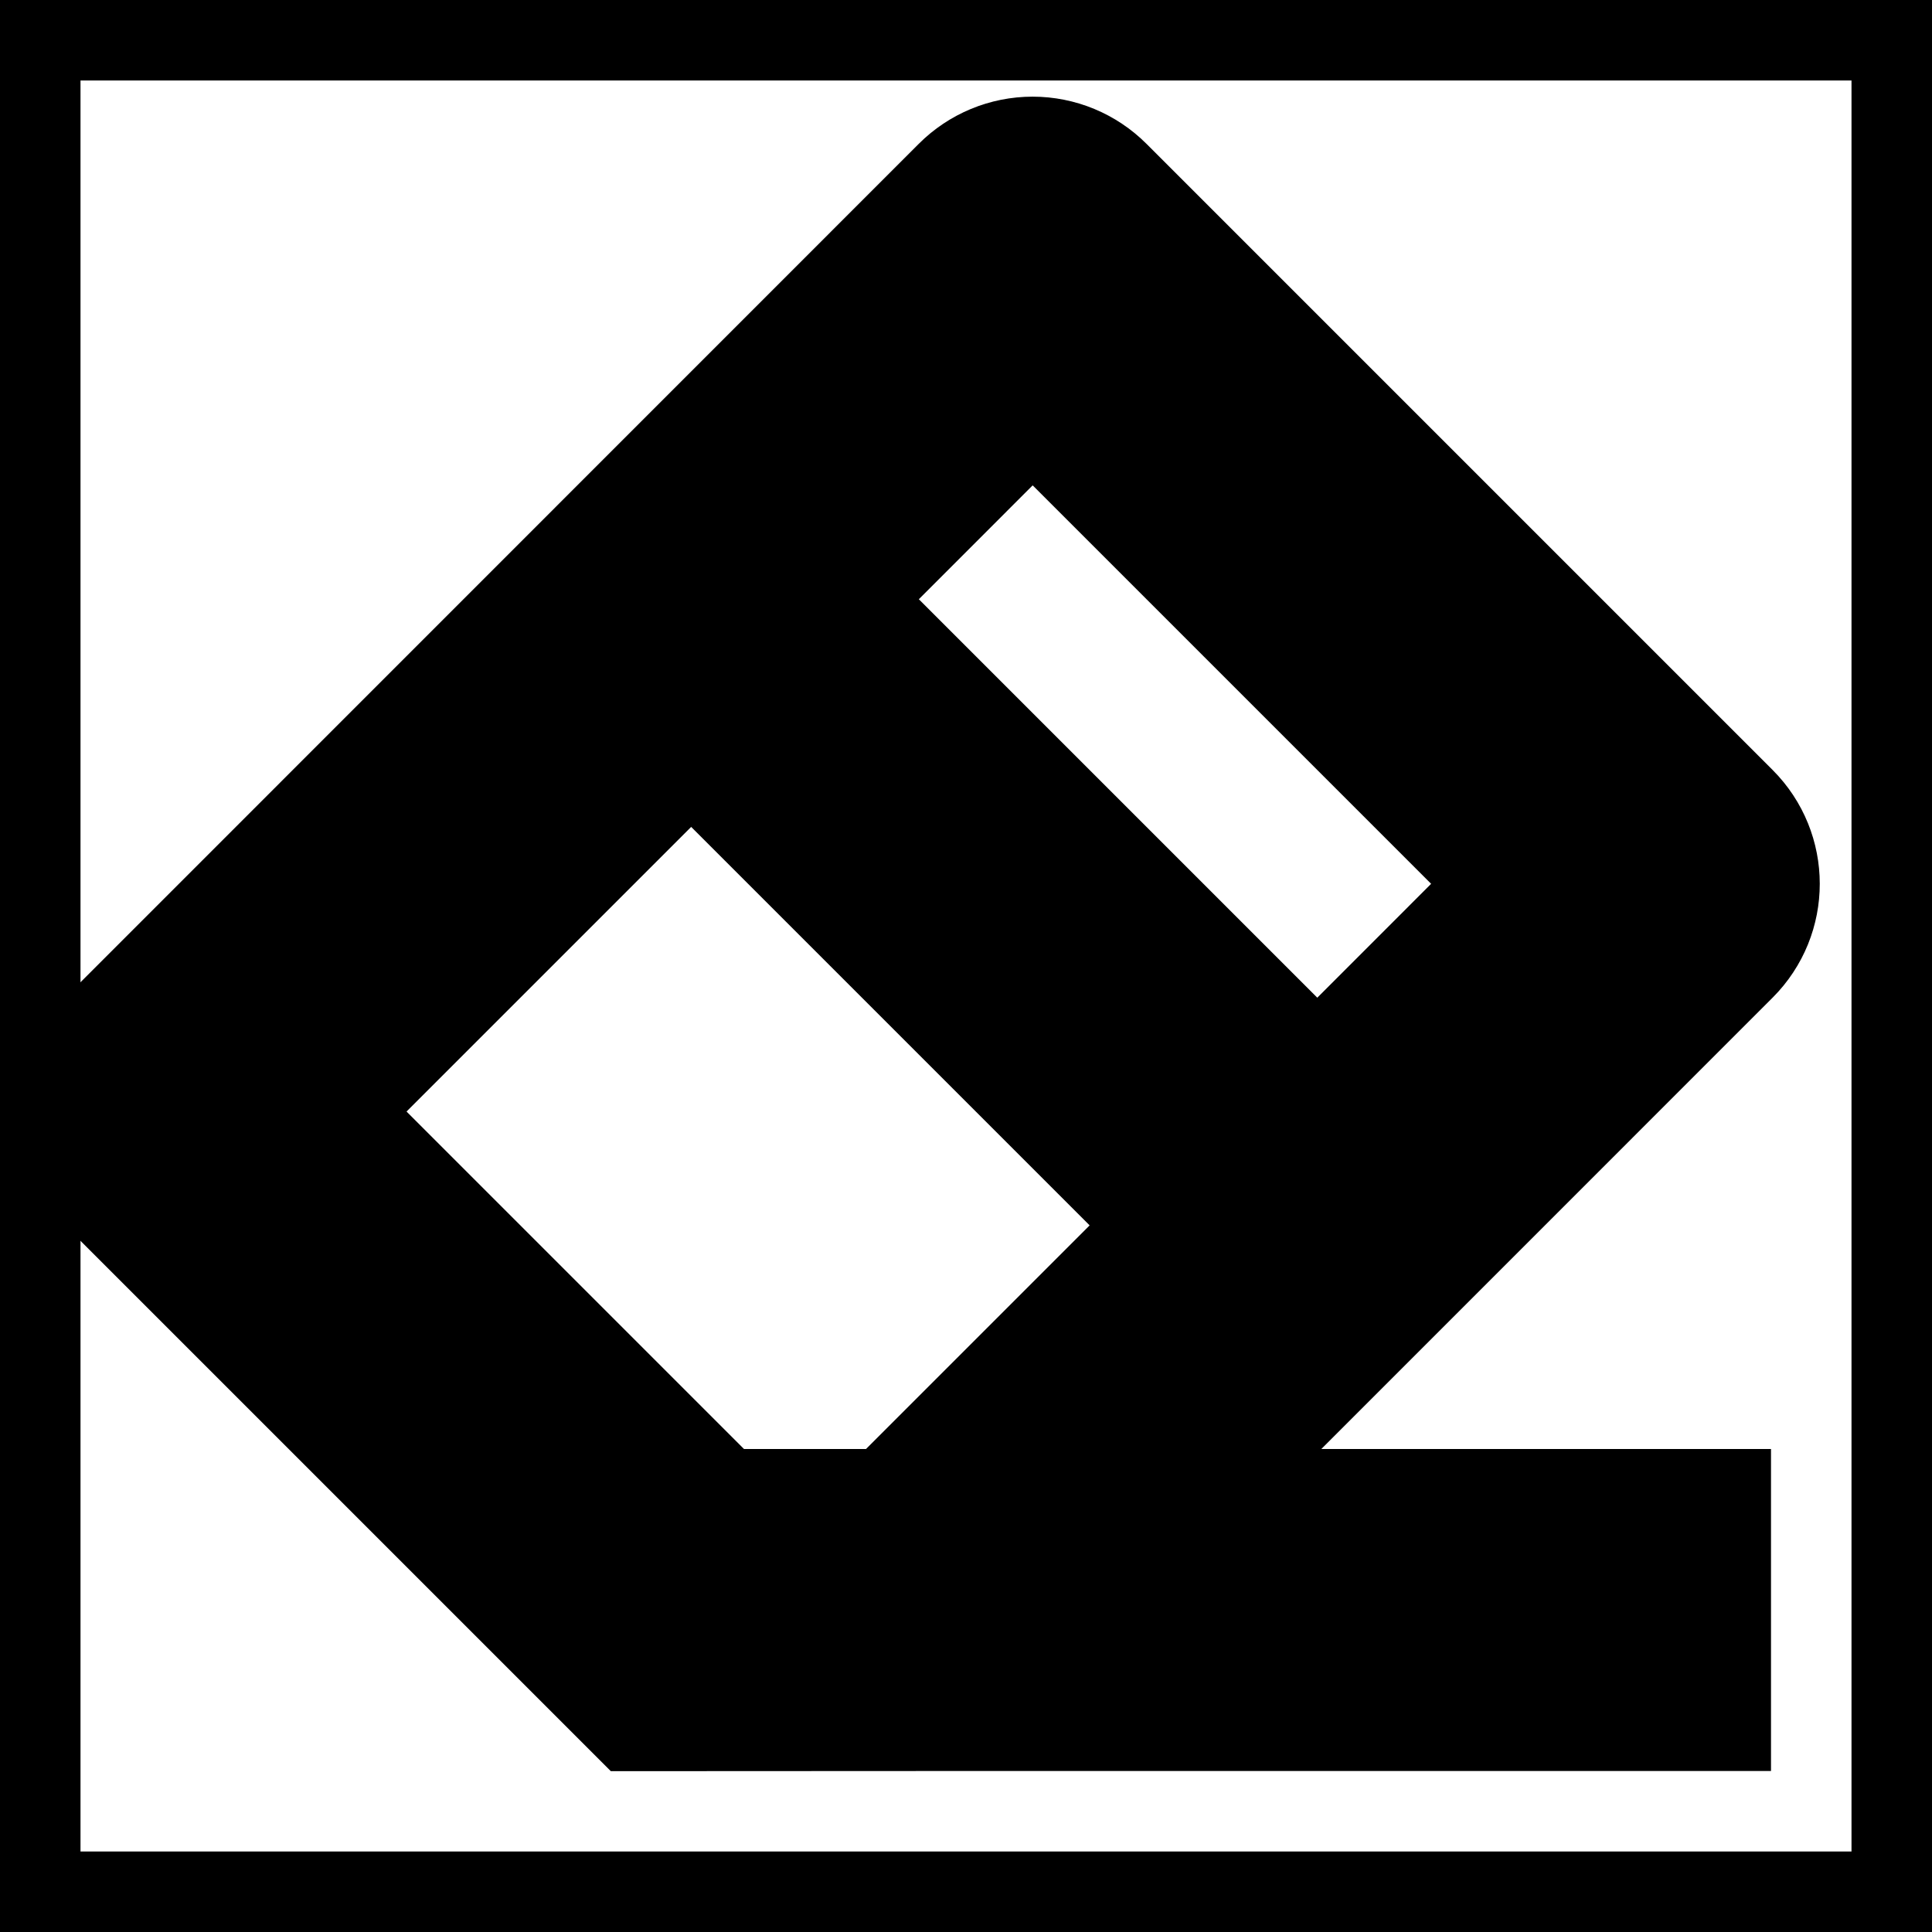
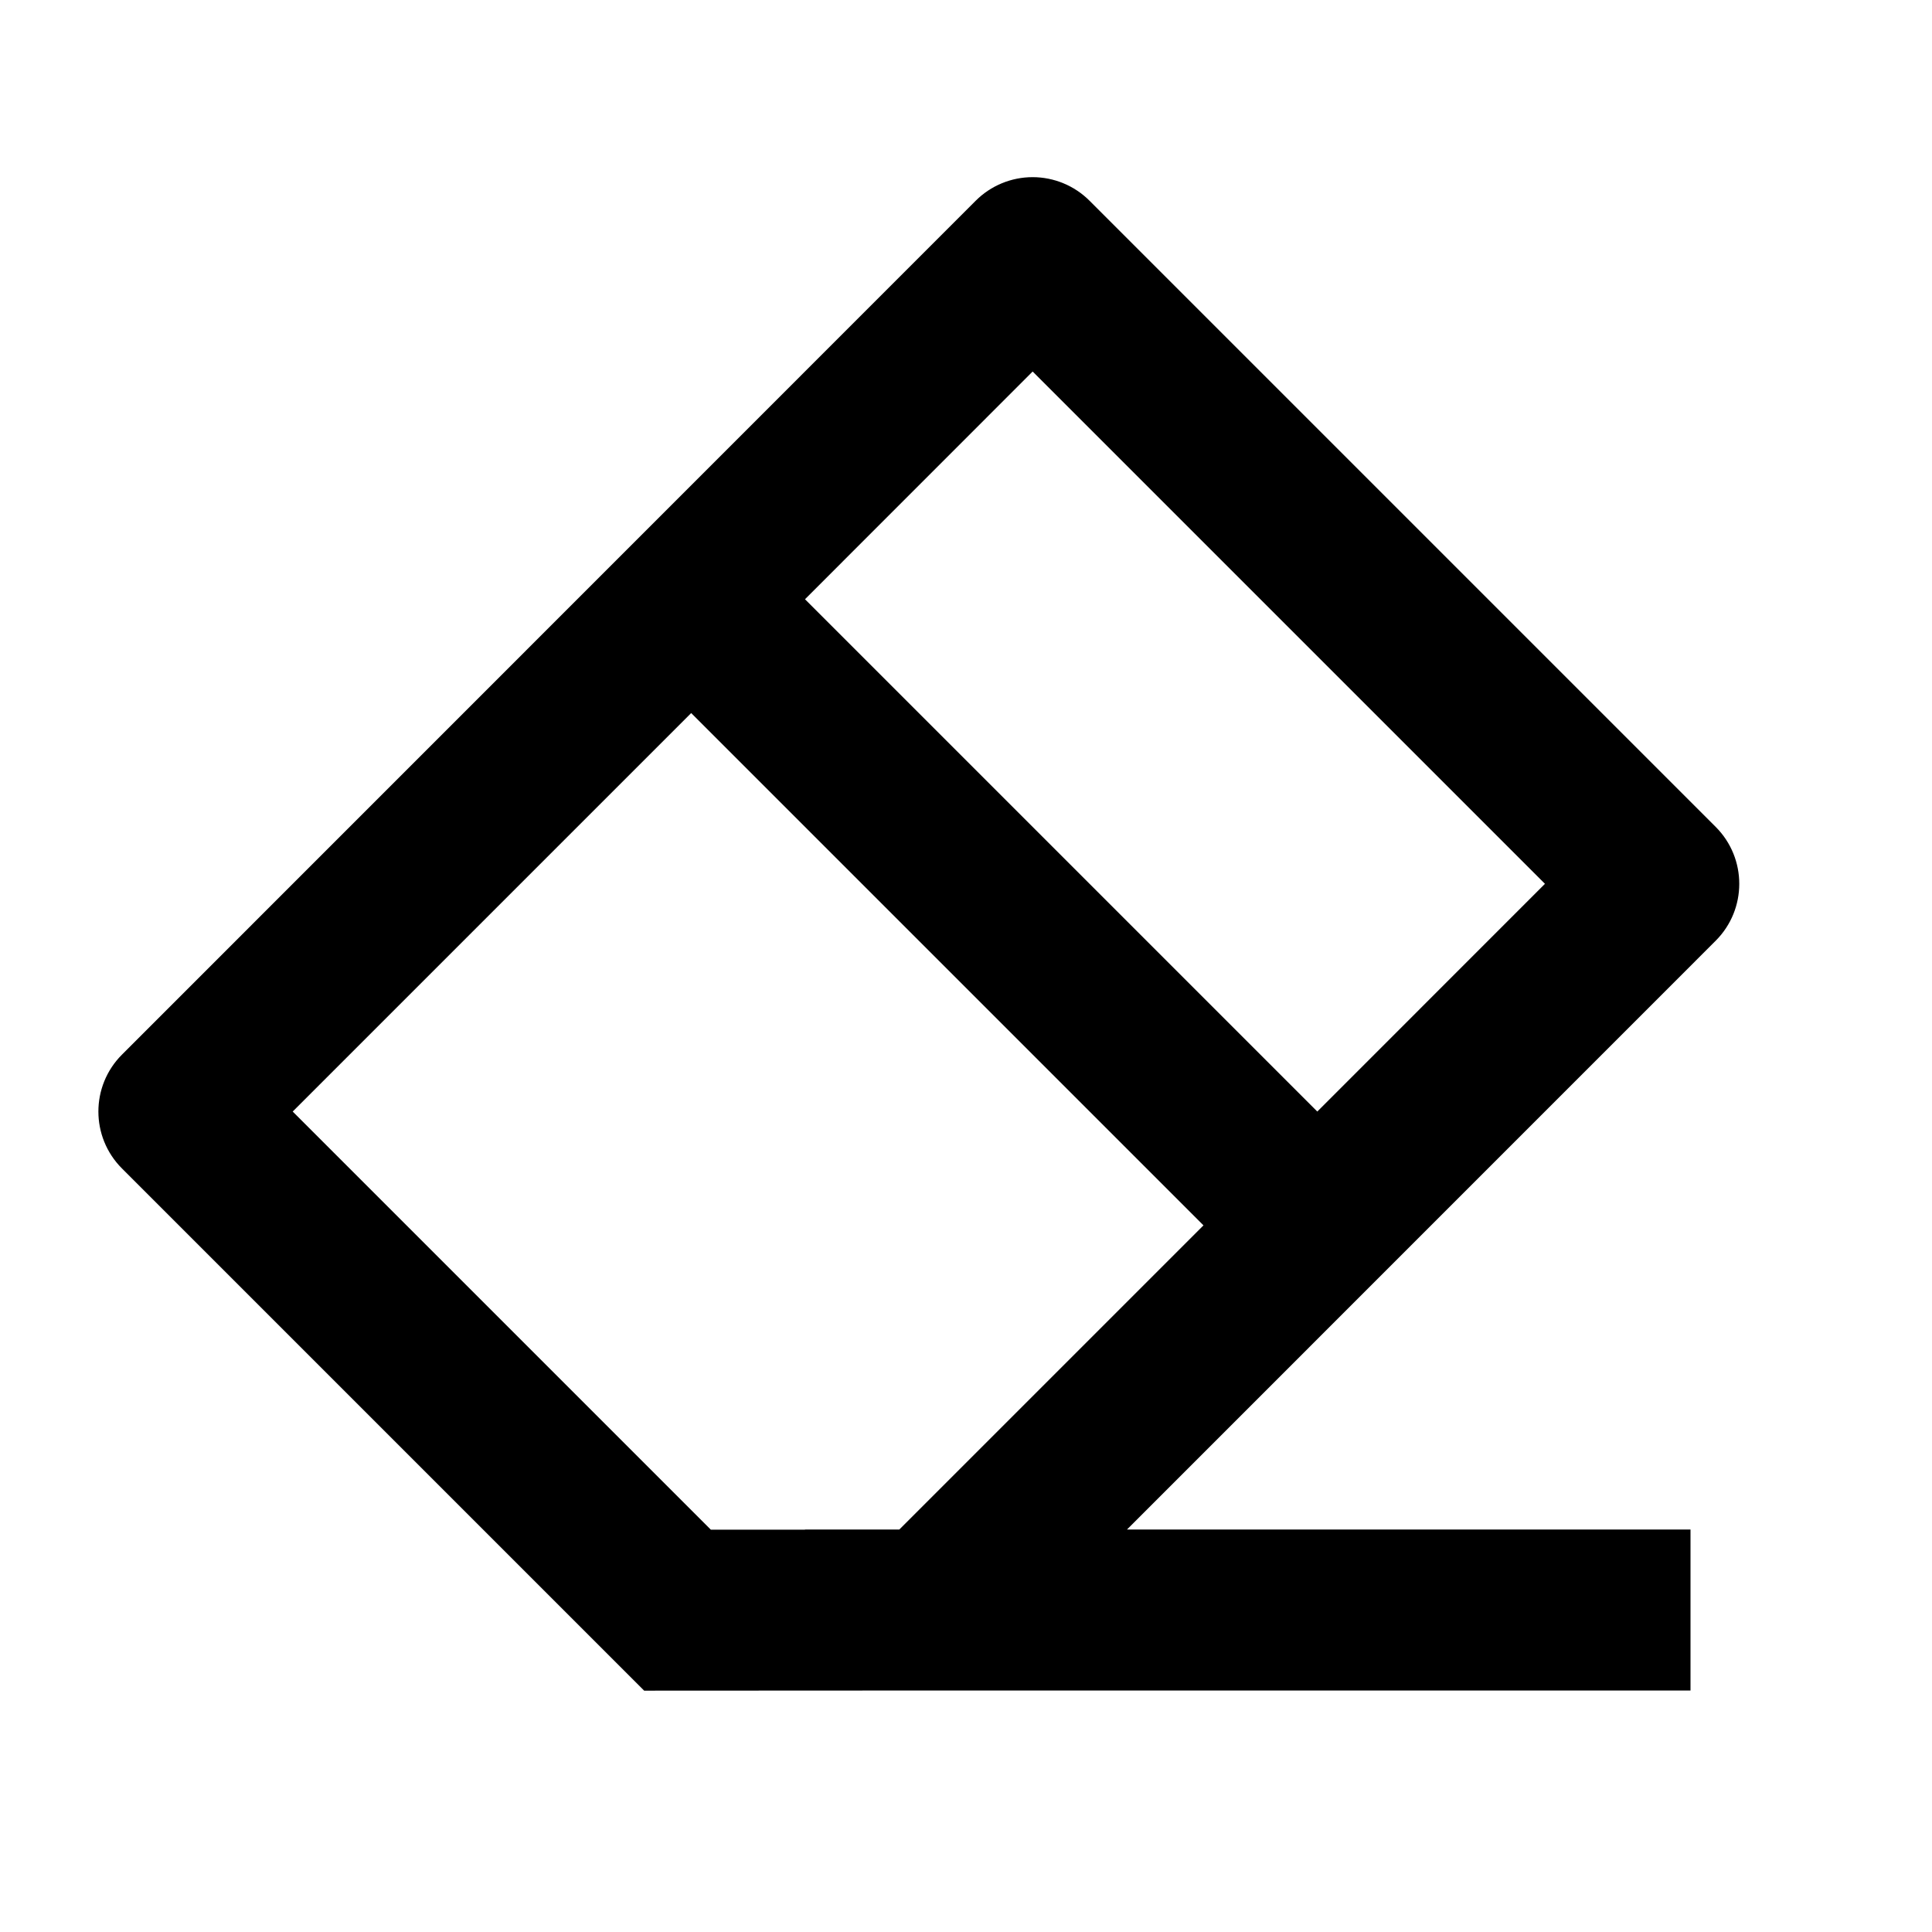
- <svg xmlns="http://www.w3.org/2000/svg" stroke-width="2" viewBox="0 0 24 24" stroke="currentColor">
+ <svg xmlns="http://www.w3.org/2000/svg" stroke-width="0" viewBox="0 0 24 24" stroke="currentColor">
  <g>
    <path fill="none" d="M0 0h24v24H0z" />
    <path d="M8.586 8.858l-4.95 4.95 5.194 5.194H10V19h1.172l3.778-3.778-6.364-6.364zM10 7.444l6.364 6.364 2.828-2.829-6.364-6.364L10 7.444zM14 19h7v2h-9l-3.998.002-6.487-6.487a1 1 0 010-1.414L12.12 2.494a1 1 0 011.415 0l7.778 7.778a1 1 0 010 1.414L14 19z" />
  </g>
</svg>
